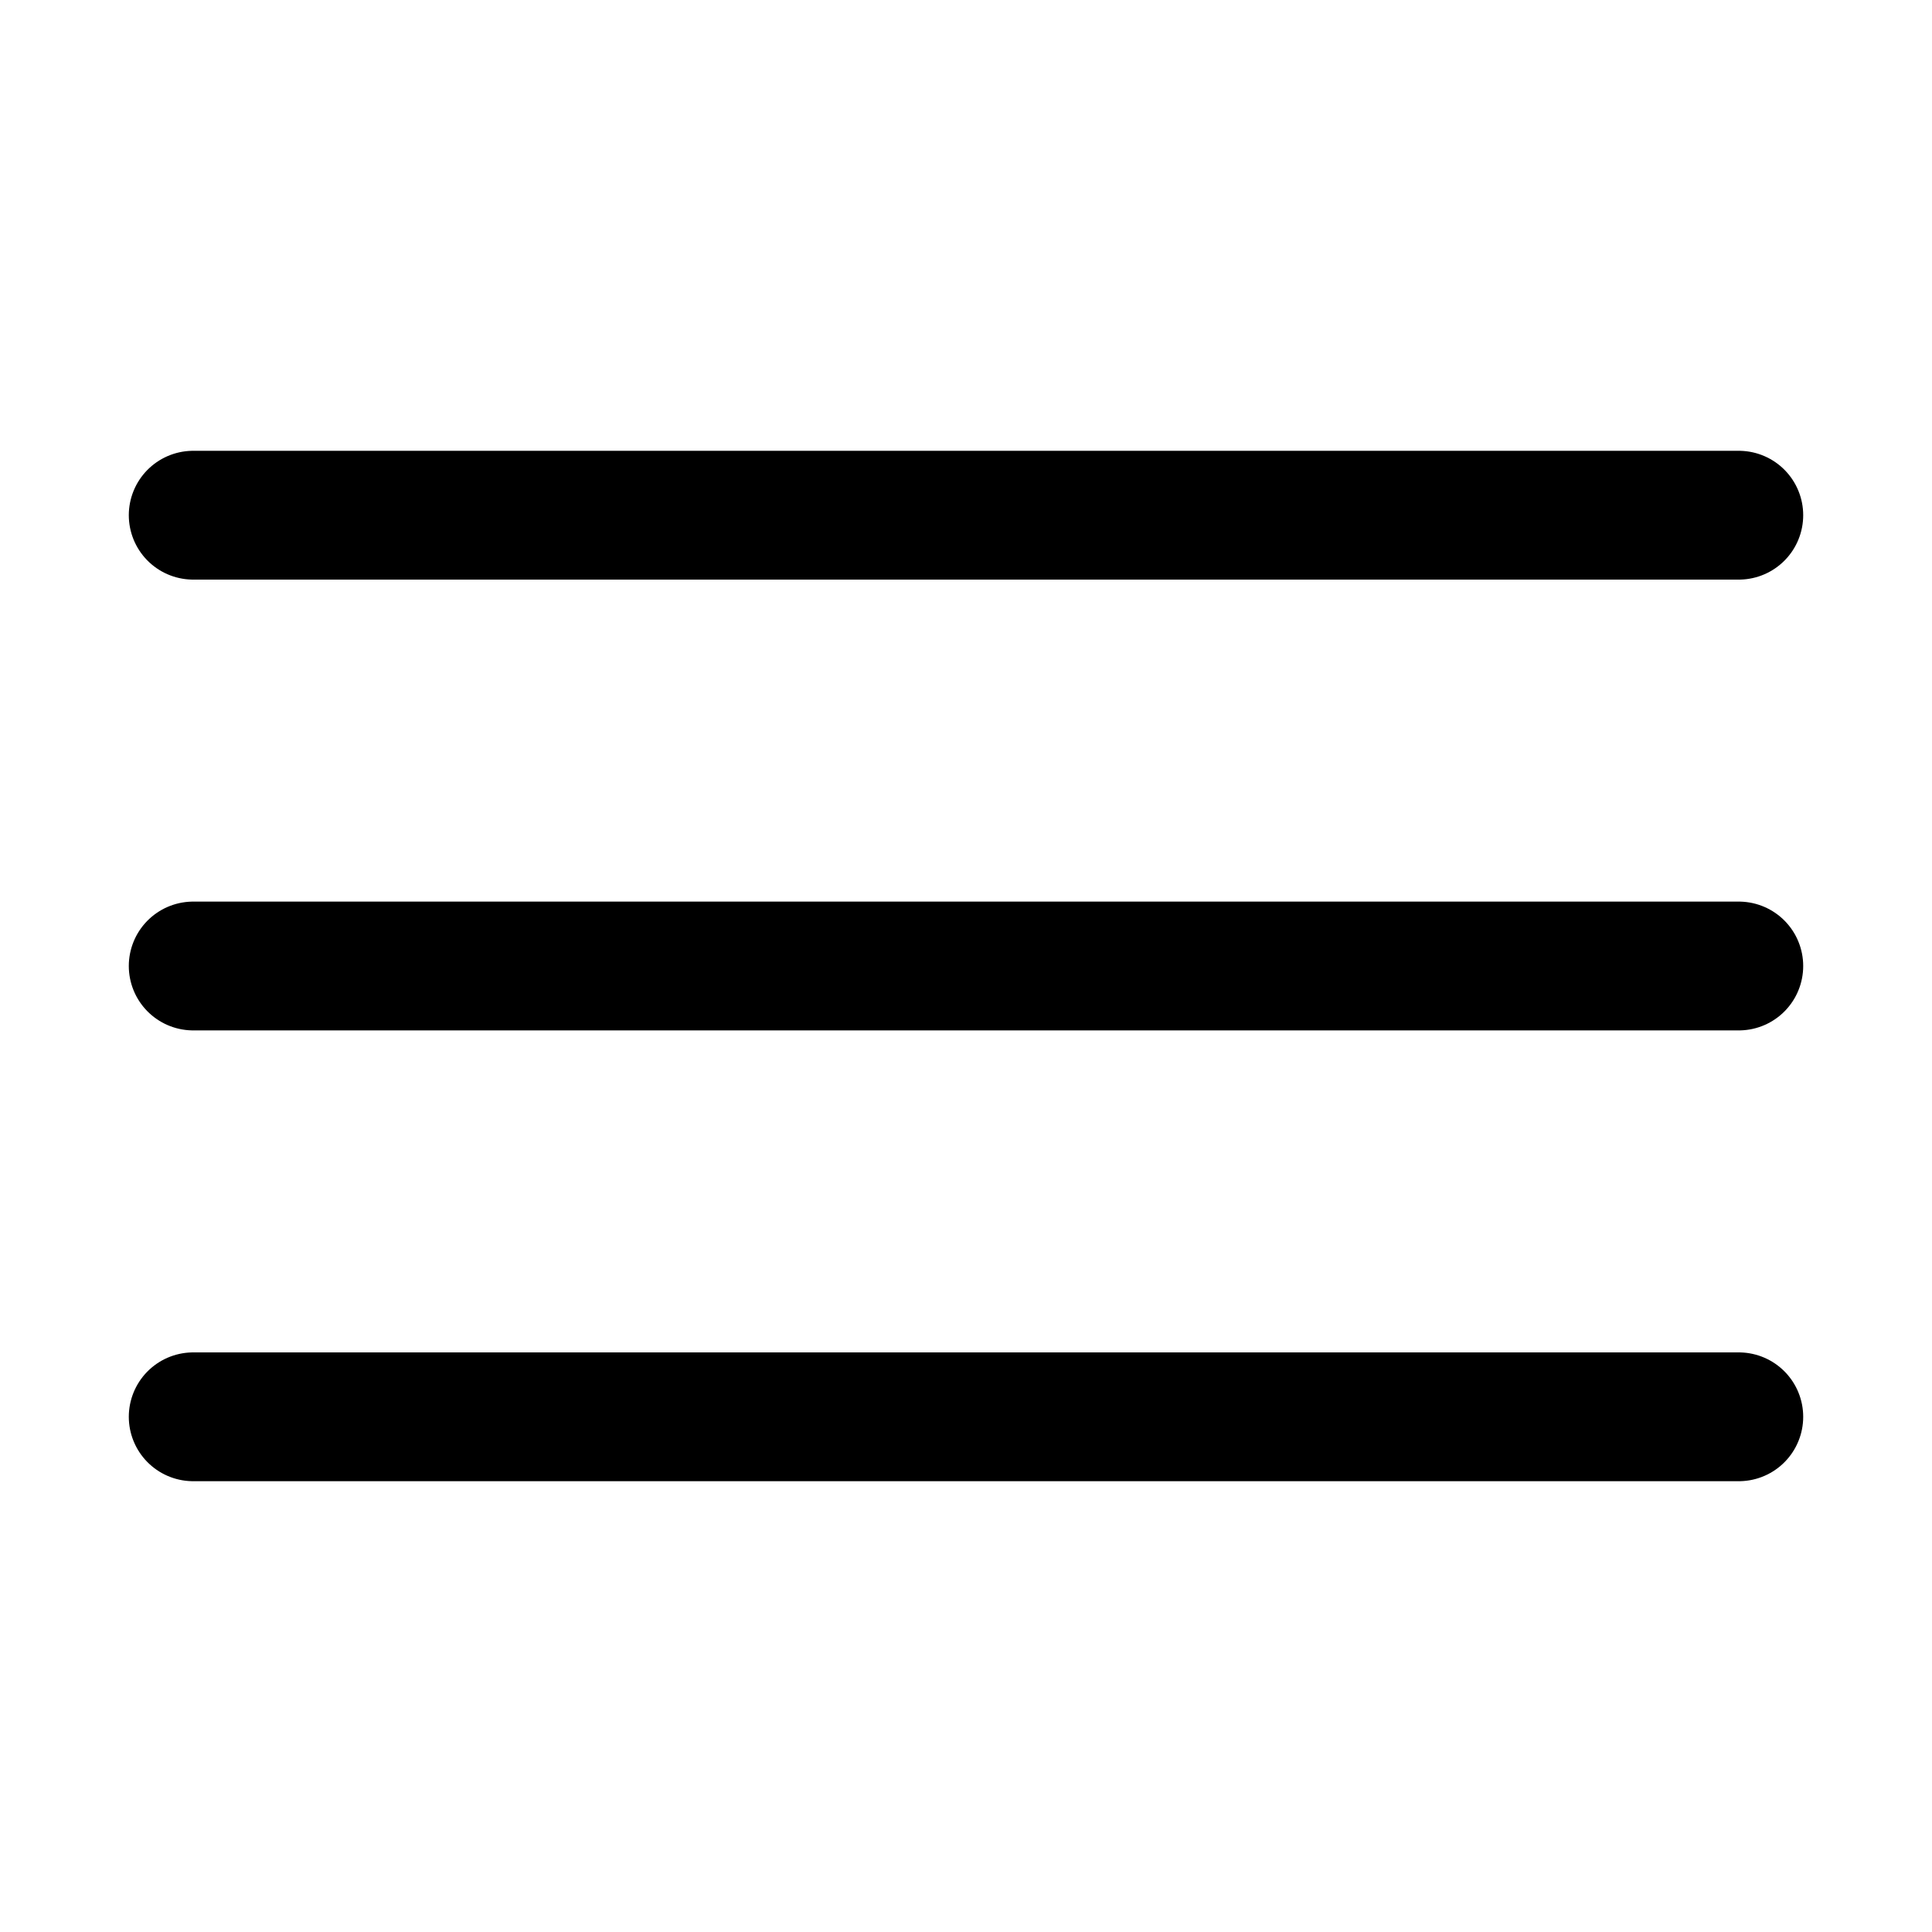
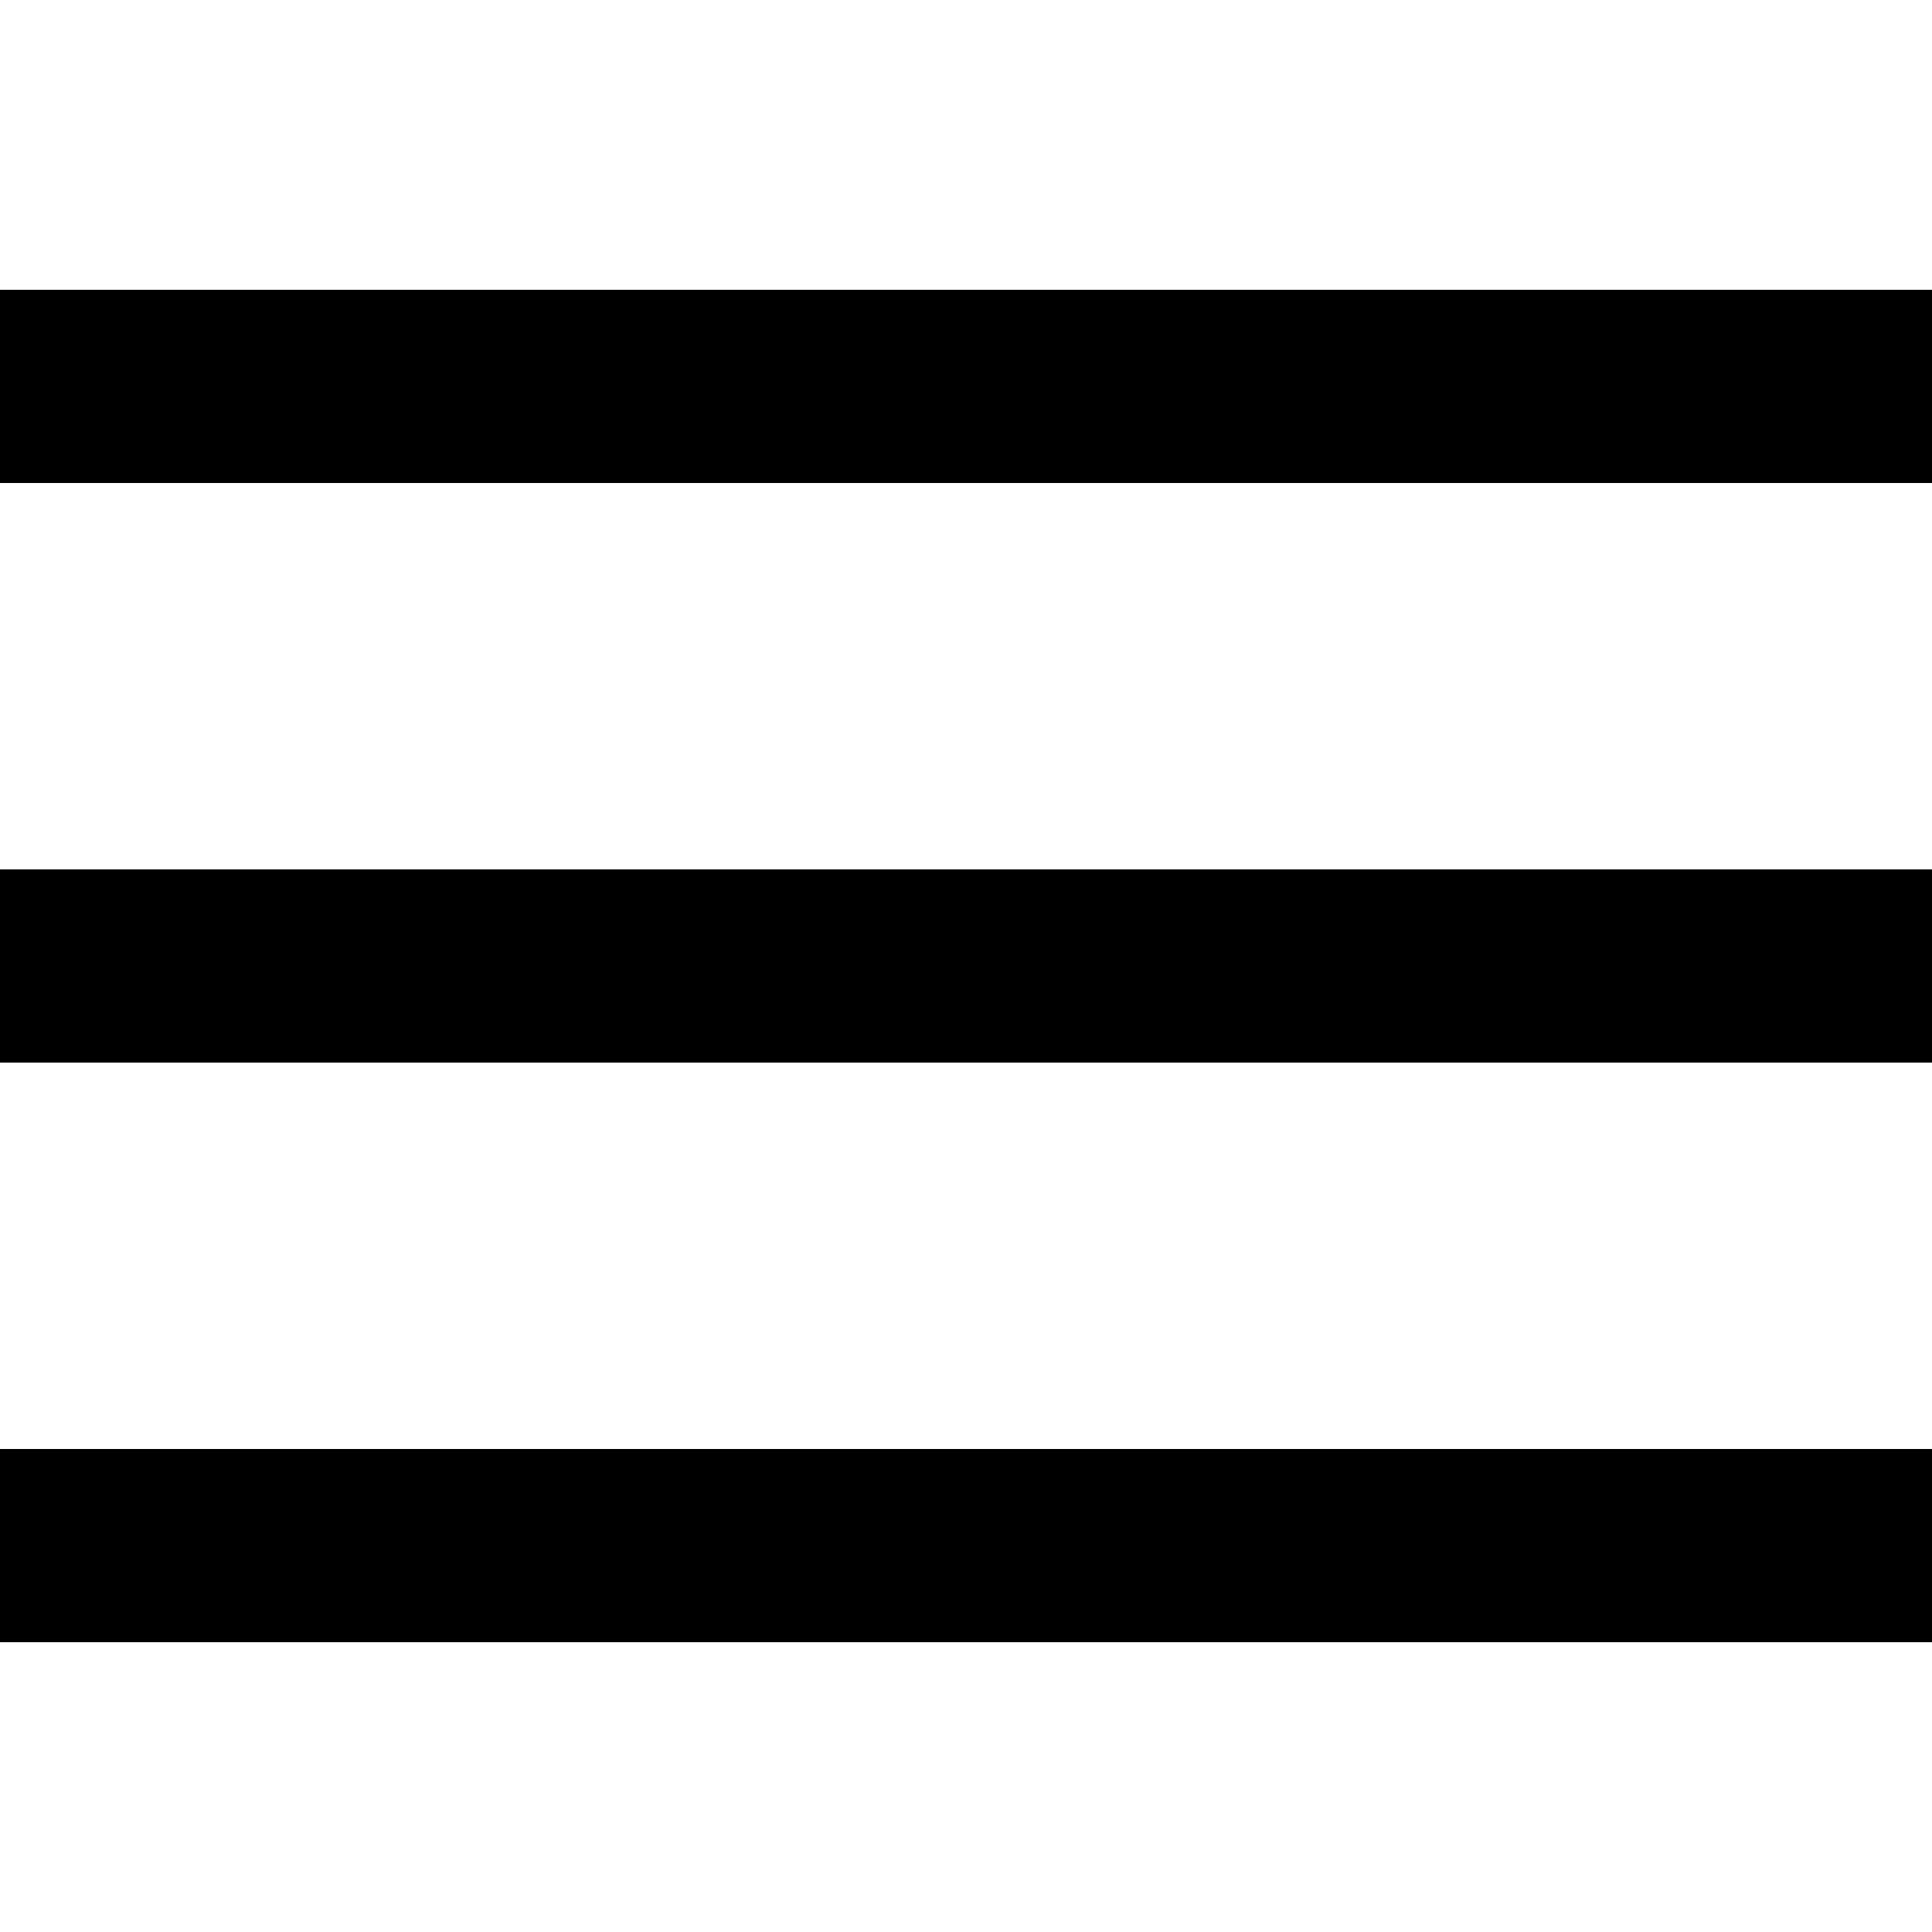
- <svg xmlns="http://www.w3.org/2000/svg" fill="#000000" viewBox="0 0 30 30" width="30px" height="30px">
-   <path fill="none" stroke="#000000" stroke-linecap="round" stroke-linejoin="round" stroke-miterlimit="10" stroke-width="2" d="M3 15L27 15M3 8L27 8M3 22L27 22" />
+ <svg xmlns="http://www.w3.org/2000/svg" fill="#000000" viewBox="0 0 50 50" width="50px" height="50px">
+   <path fill="none" stroke="#000000" stroke-miterlimit="10" stroke-width="5" d="M50 25L0 25M50 10L0 10M0 40L50 40" />
</svg>
